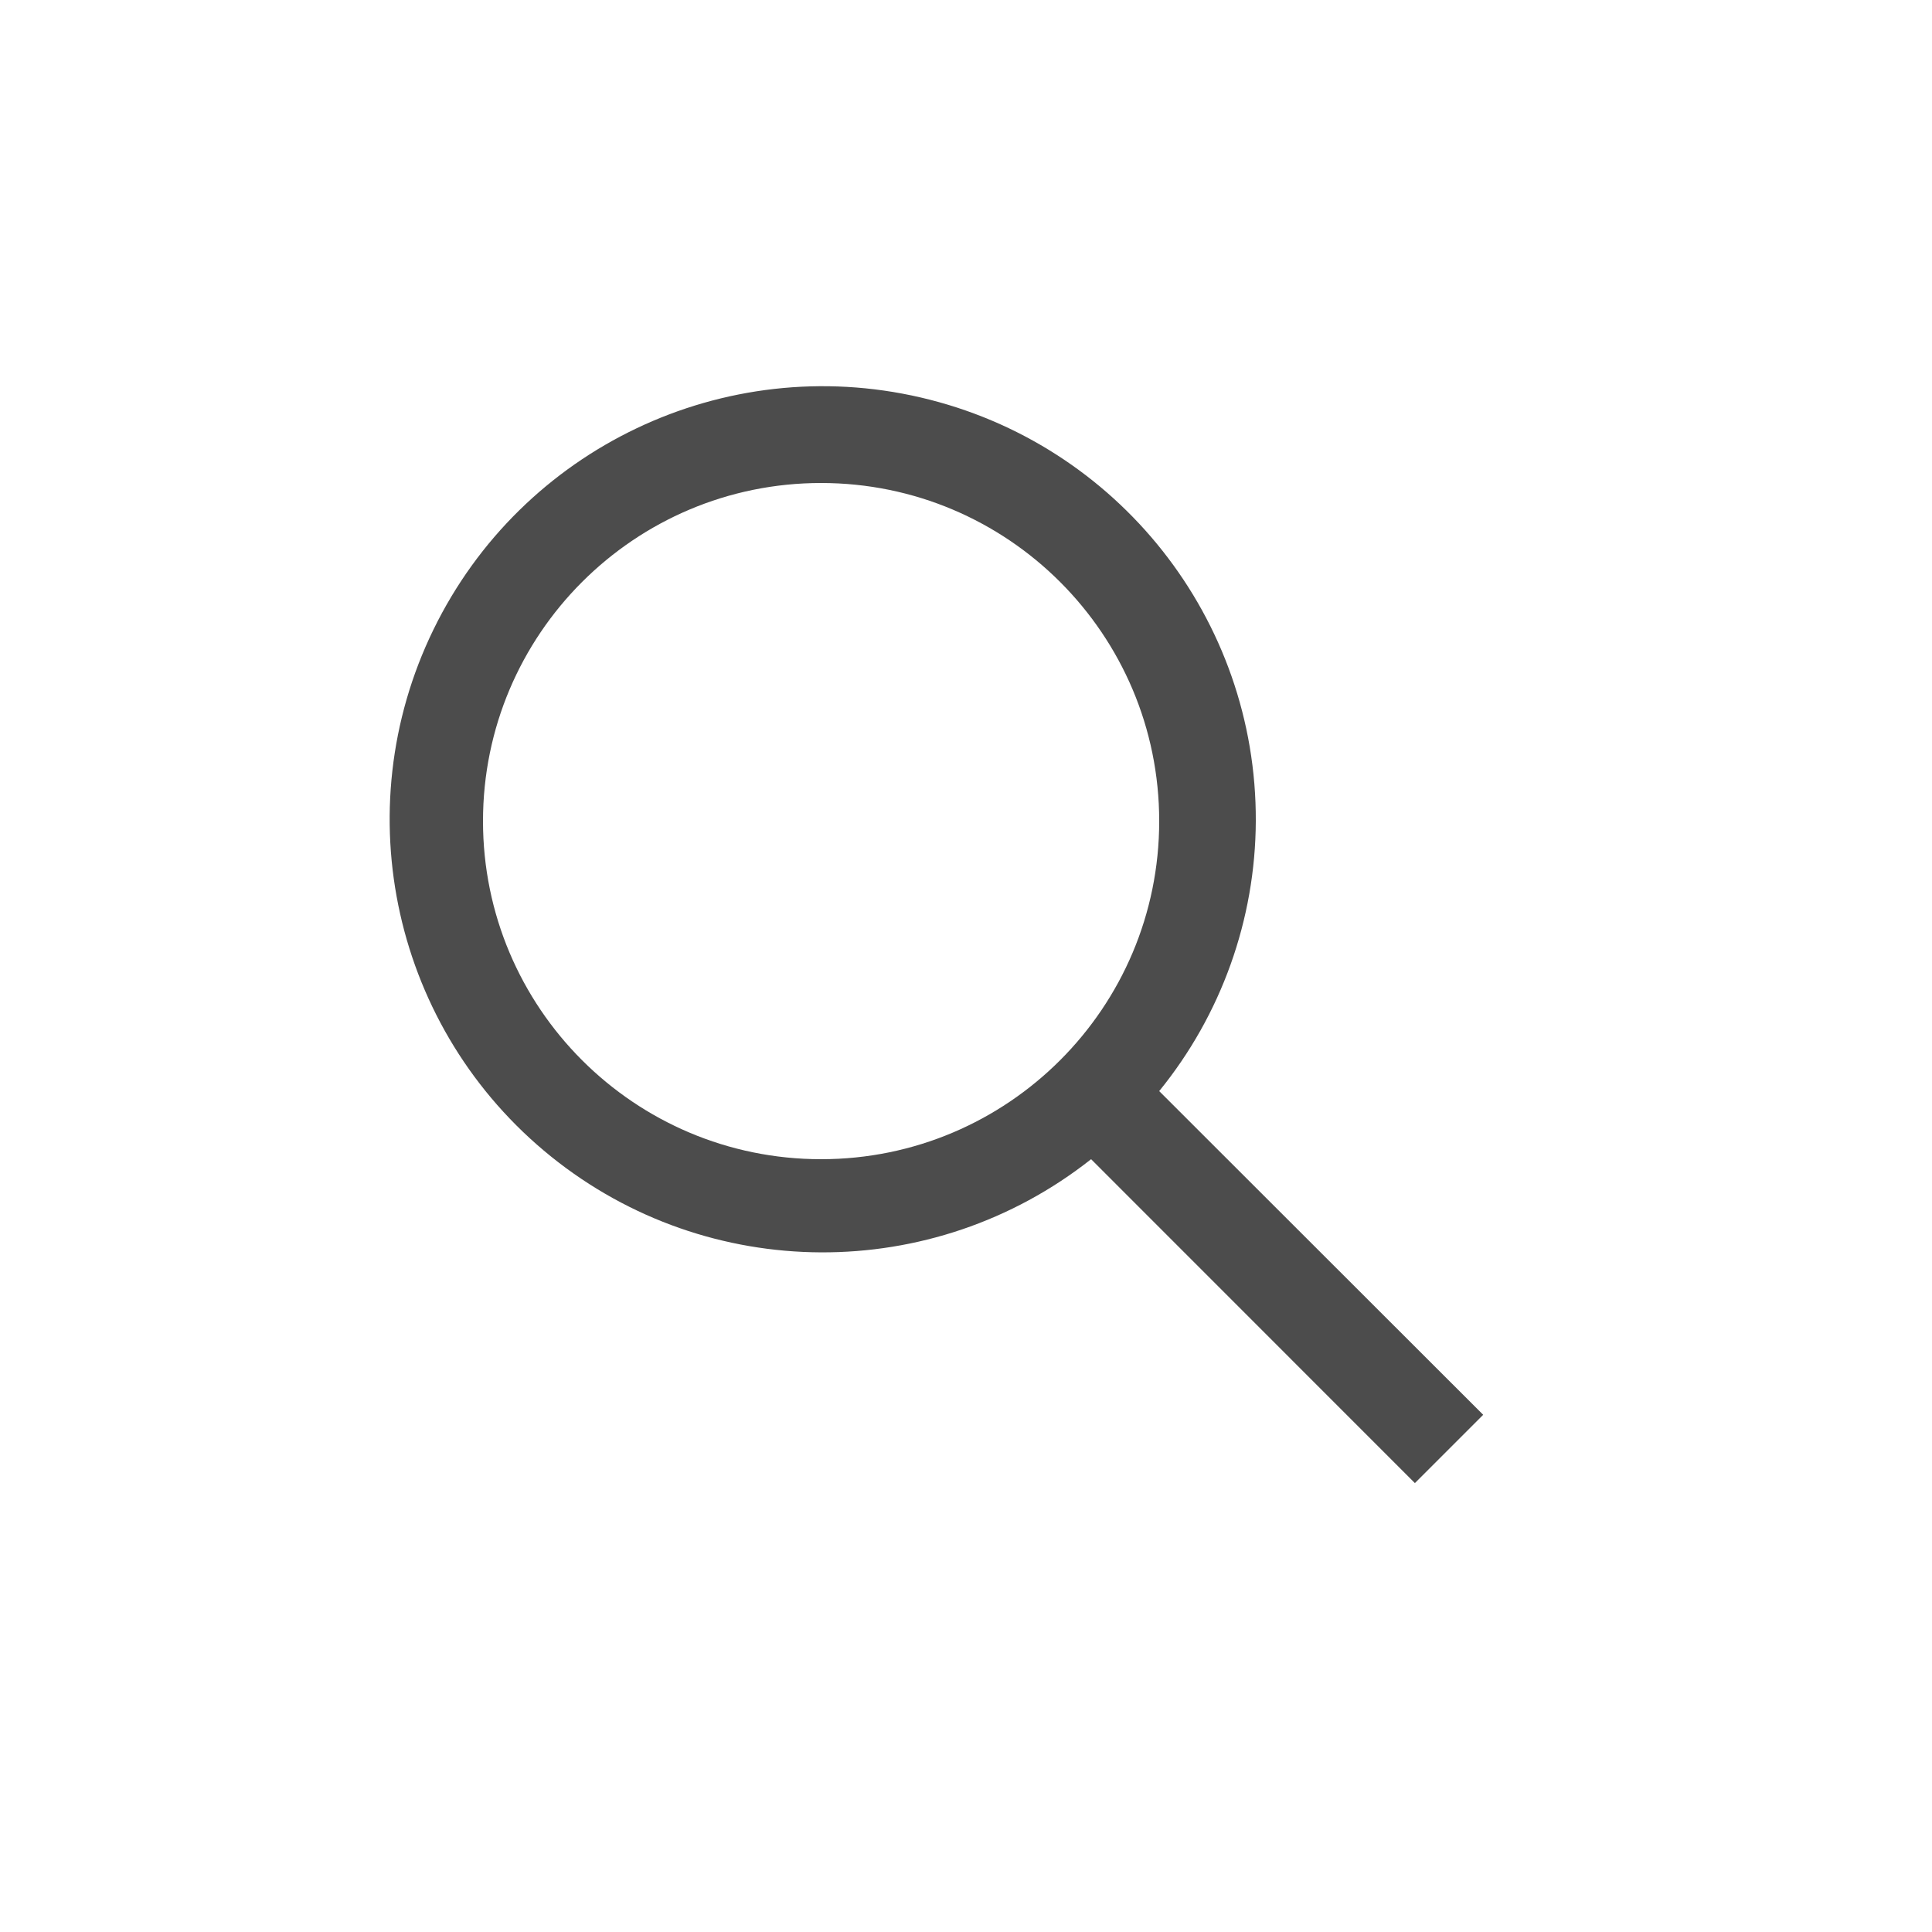
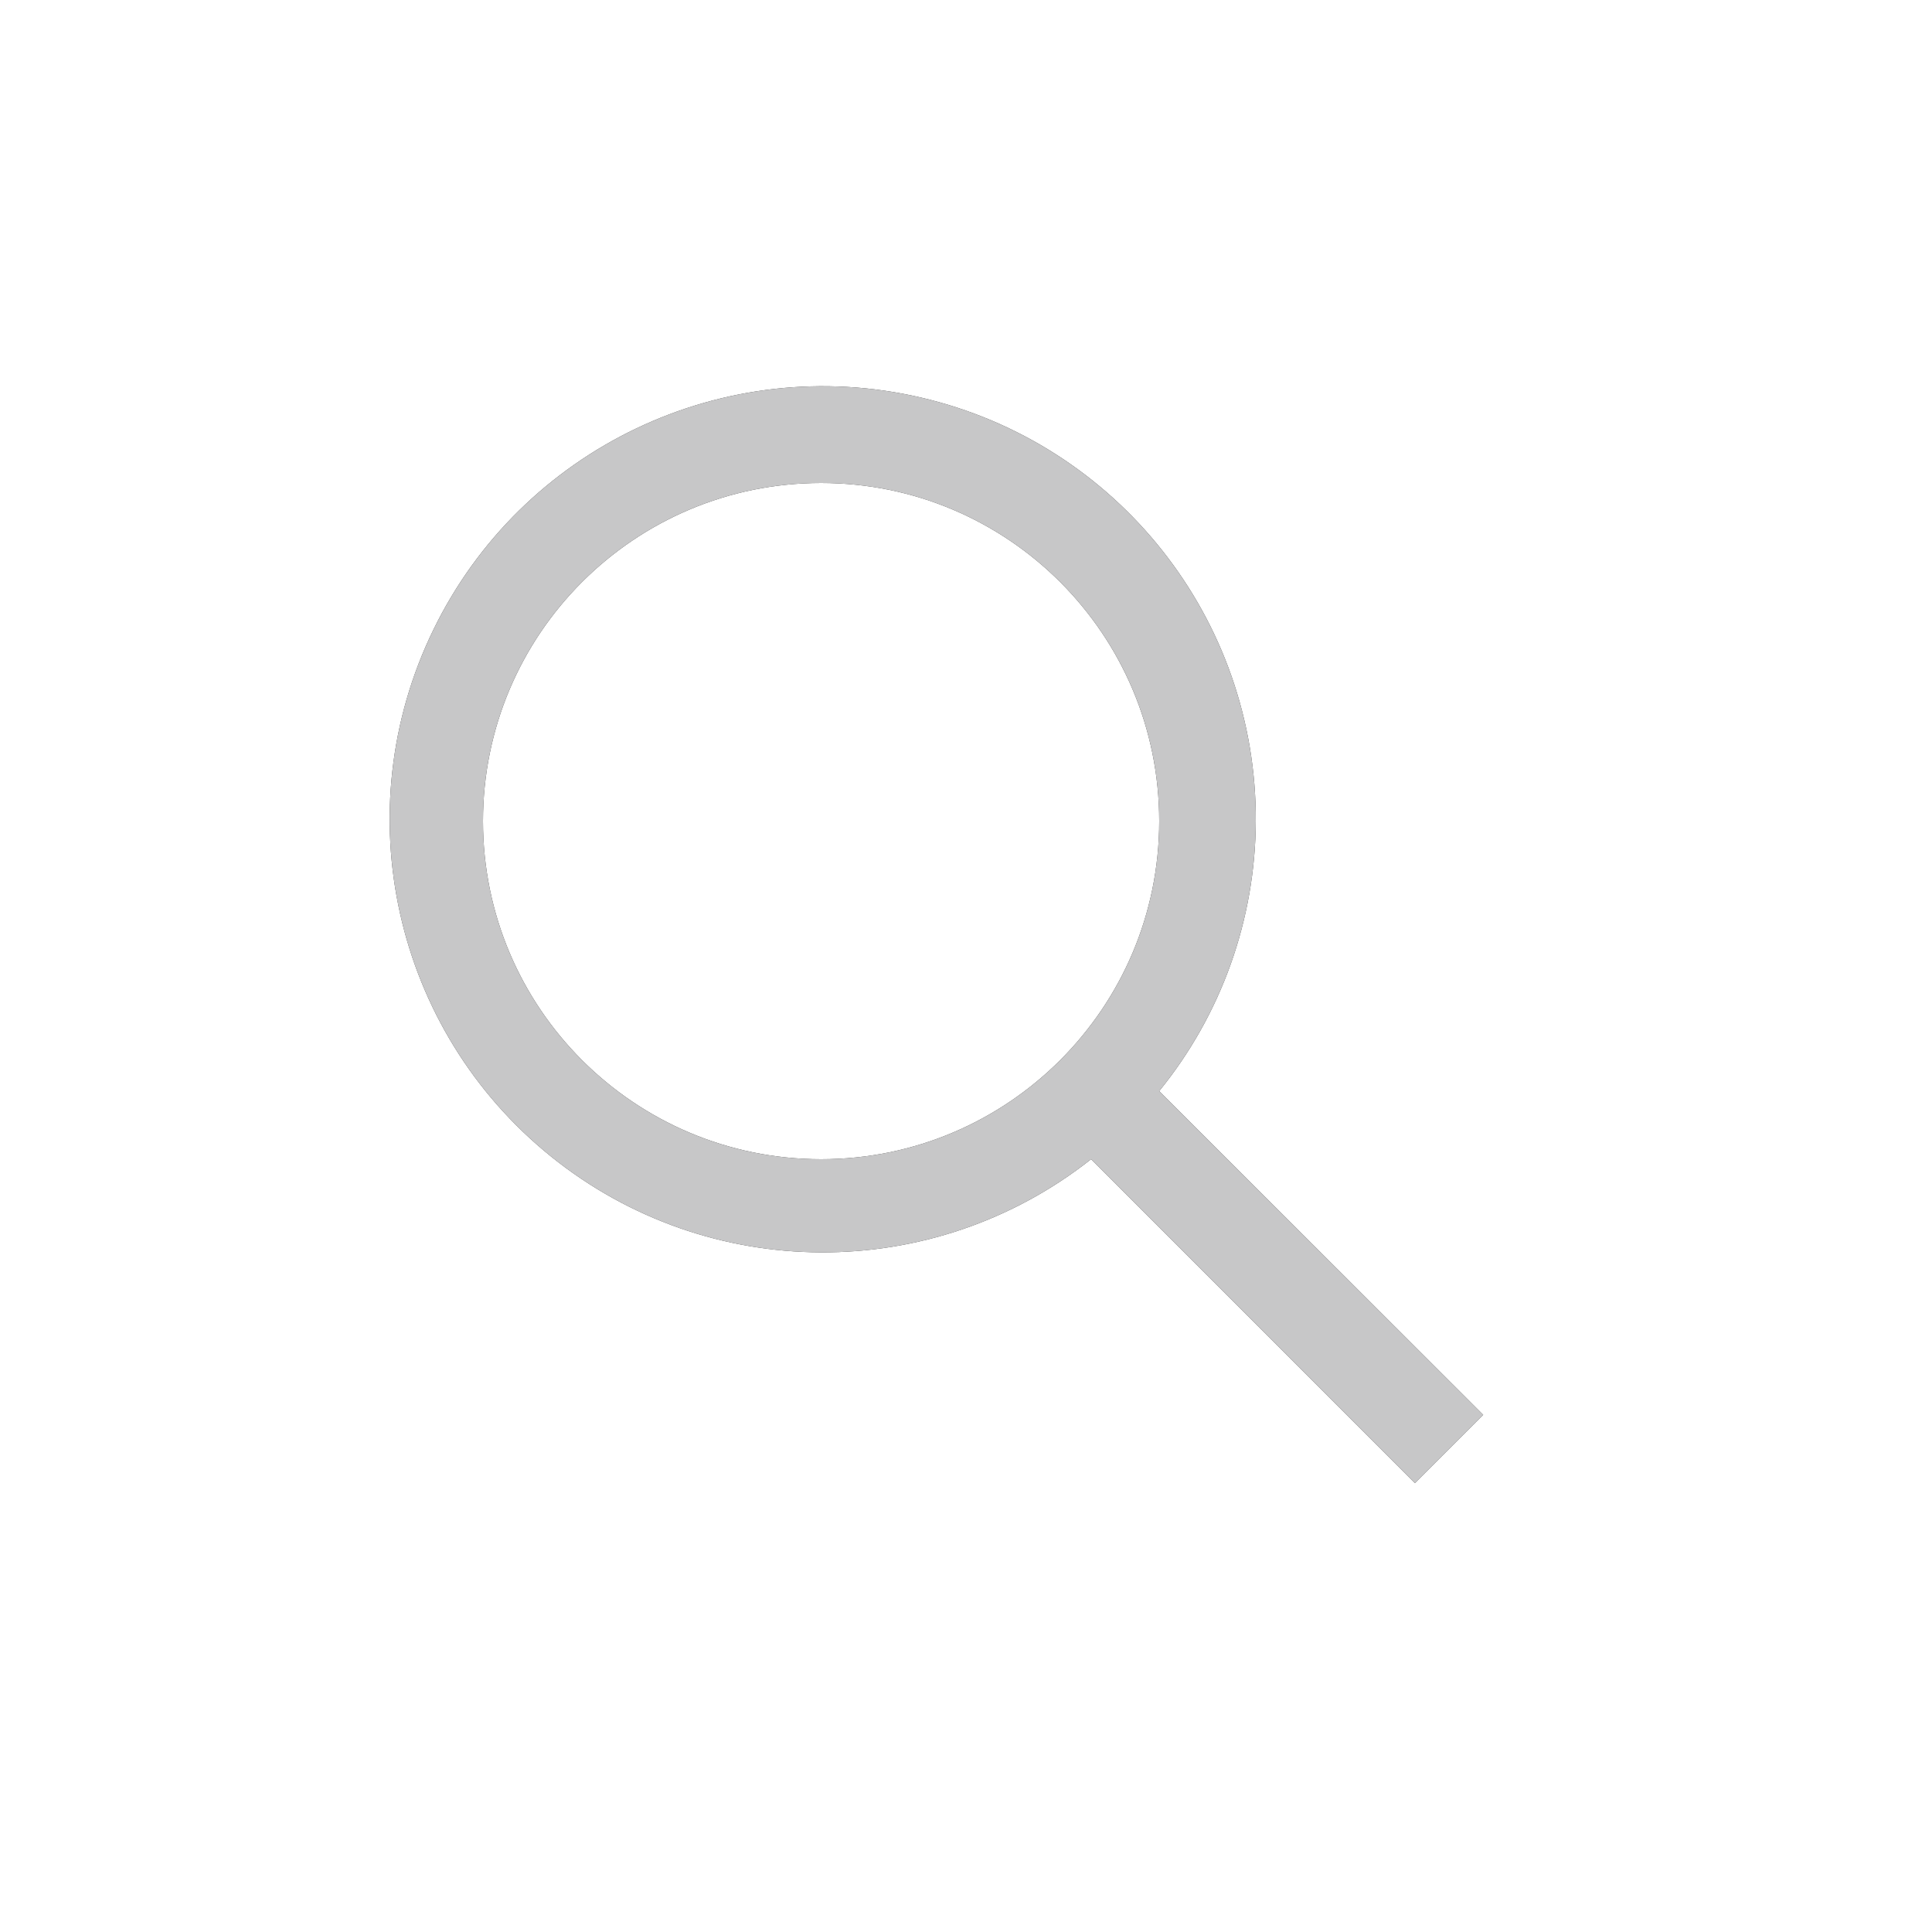
- <svg xmlns="http://www.w3.org/2000/svg" width="20" height="20" viewBox="0 0 20 20">
-   <path d="M11.354,10.646l-0.707.707L7.295,8A4.483,4.483,0,1,1,9,4.5,4.458,4.458,0,0,1,8,7.295ZM4.5,1A3.5,3.5,0,1,0,8,4.5,3.5,3.5,0,0,0,4.5,1Z" fill="#4c4c4c" transform="translate(4 4)" />
+ <svg xmlns="http://www.w3.org/2000/svg" xmlns:xlink="http://www.w3.org/1999/xlink" width="20" height="20" viewBox="0 0 20 20">
+   <style>
+     .icon:not(:target) {
+       display: none;
+     }
+     #standard {
+       fill: "#4c4c4c";
+     }
+     #inverted {
+       fill: hsla(240, 9%, 98%, 0.8);
+     }
+   </style>
+   <defs>
+     <path id="find" d="M11.354,10.646l-0.707.707L7.295,8A4.483,4.483,0,1,1,9,4.5,4.458,4.458,0,0,1,8,7.295ZM4.5,1A3.5,3.5,0,1,0,8,4.5,3.5,3.5,0,0,0,4.5,1Z" transform="translate(4 4)" />
+   </defs>
+   <use id="standard" class="icon" xlink:href="#find" />
+   <use id="inverted" class="icon" xlink:href="#find" />
</svg>
